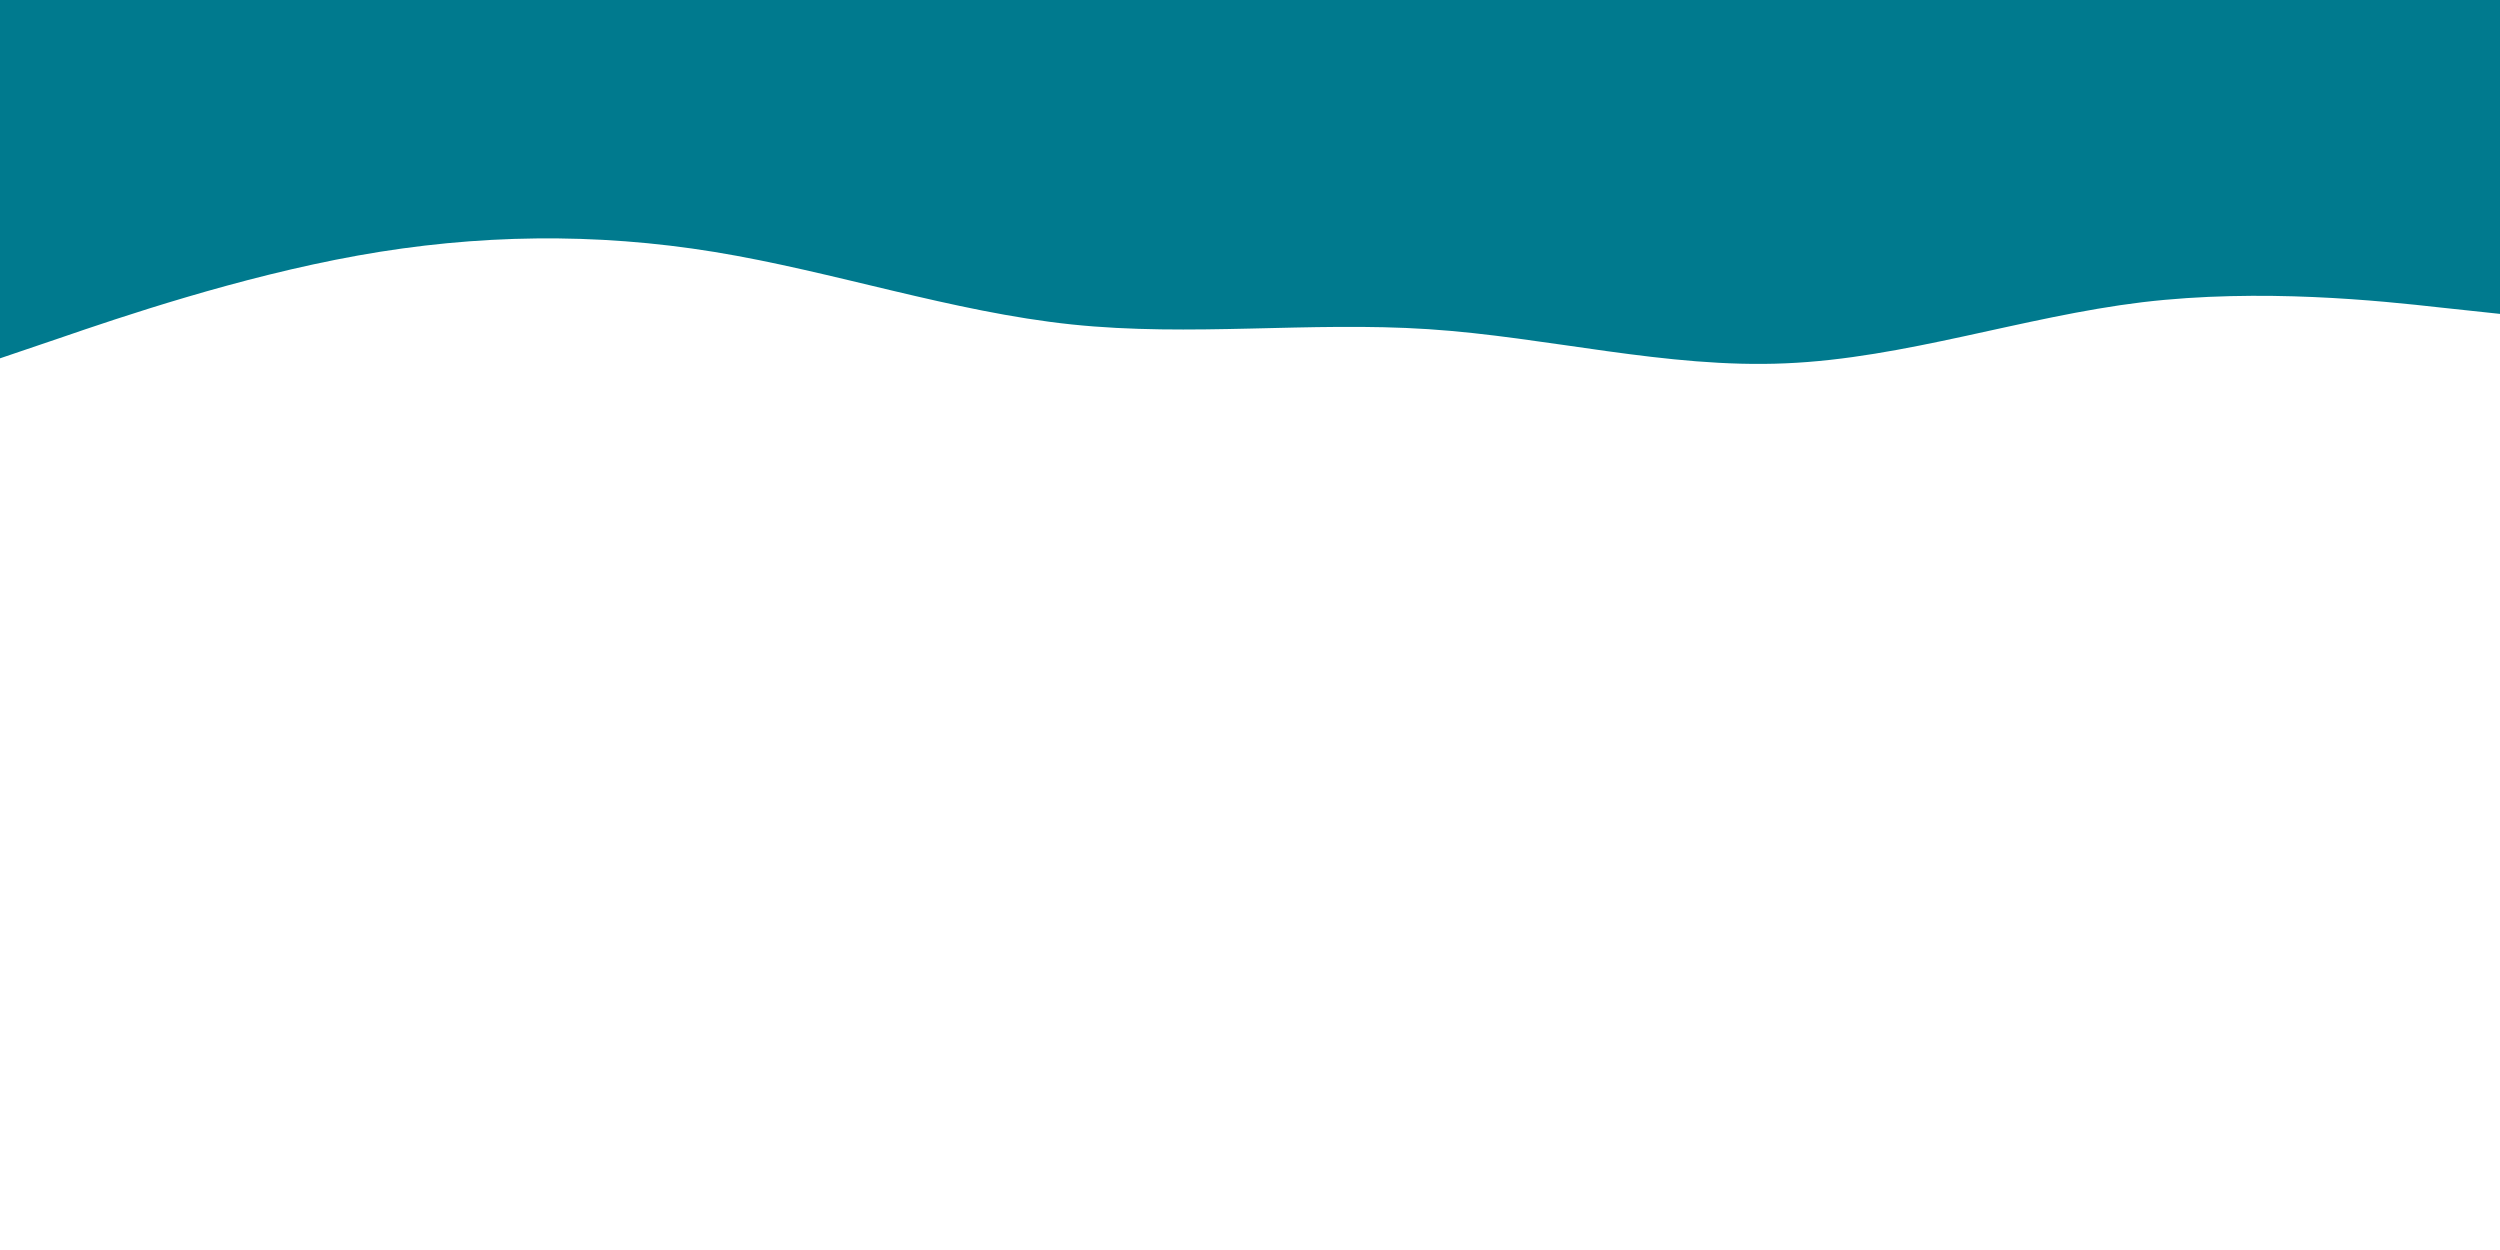
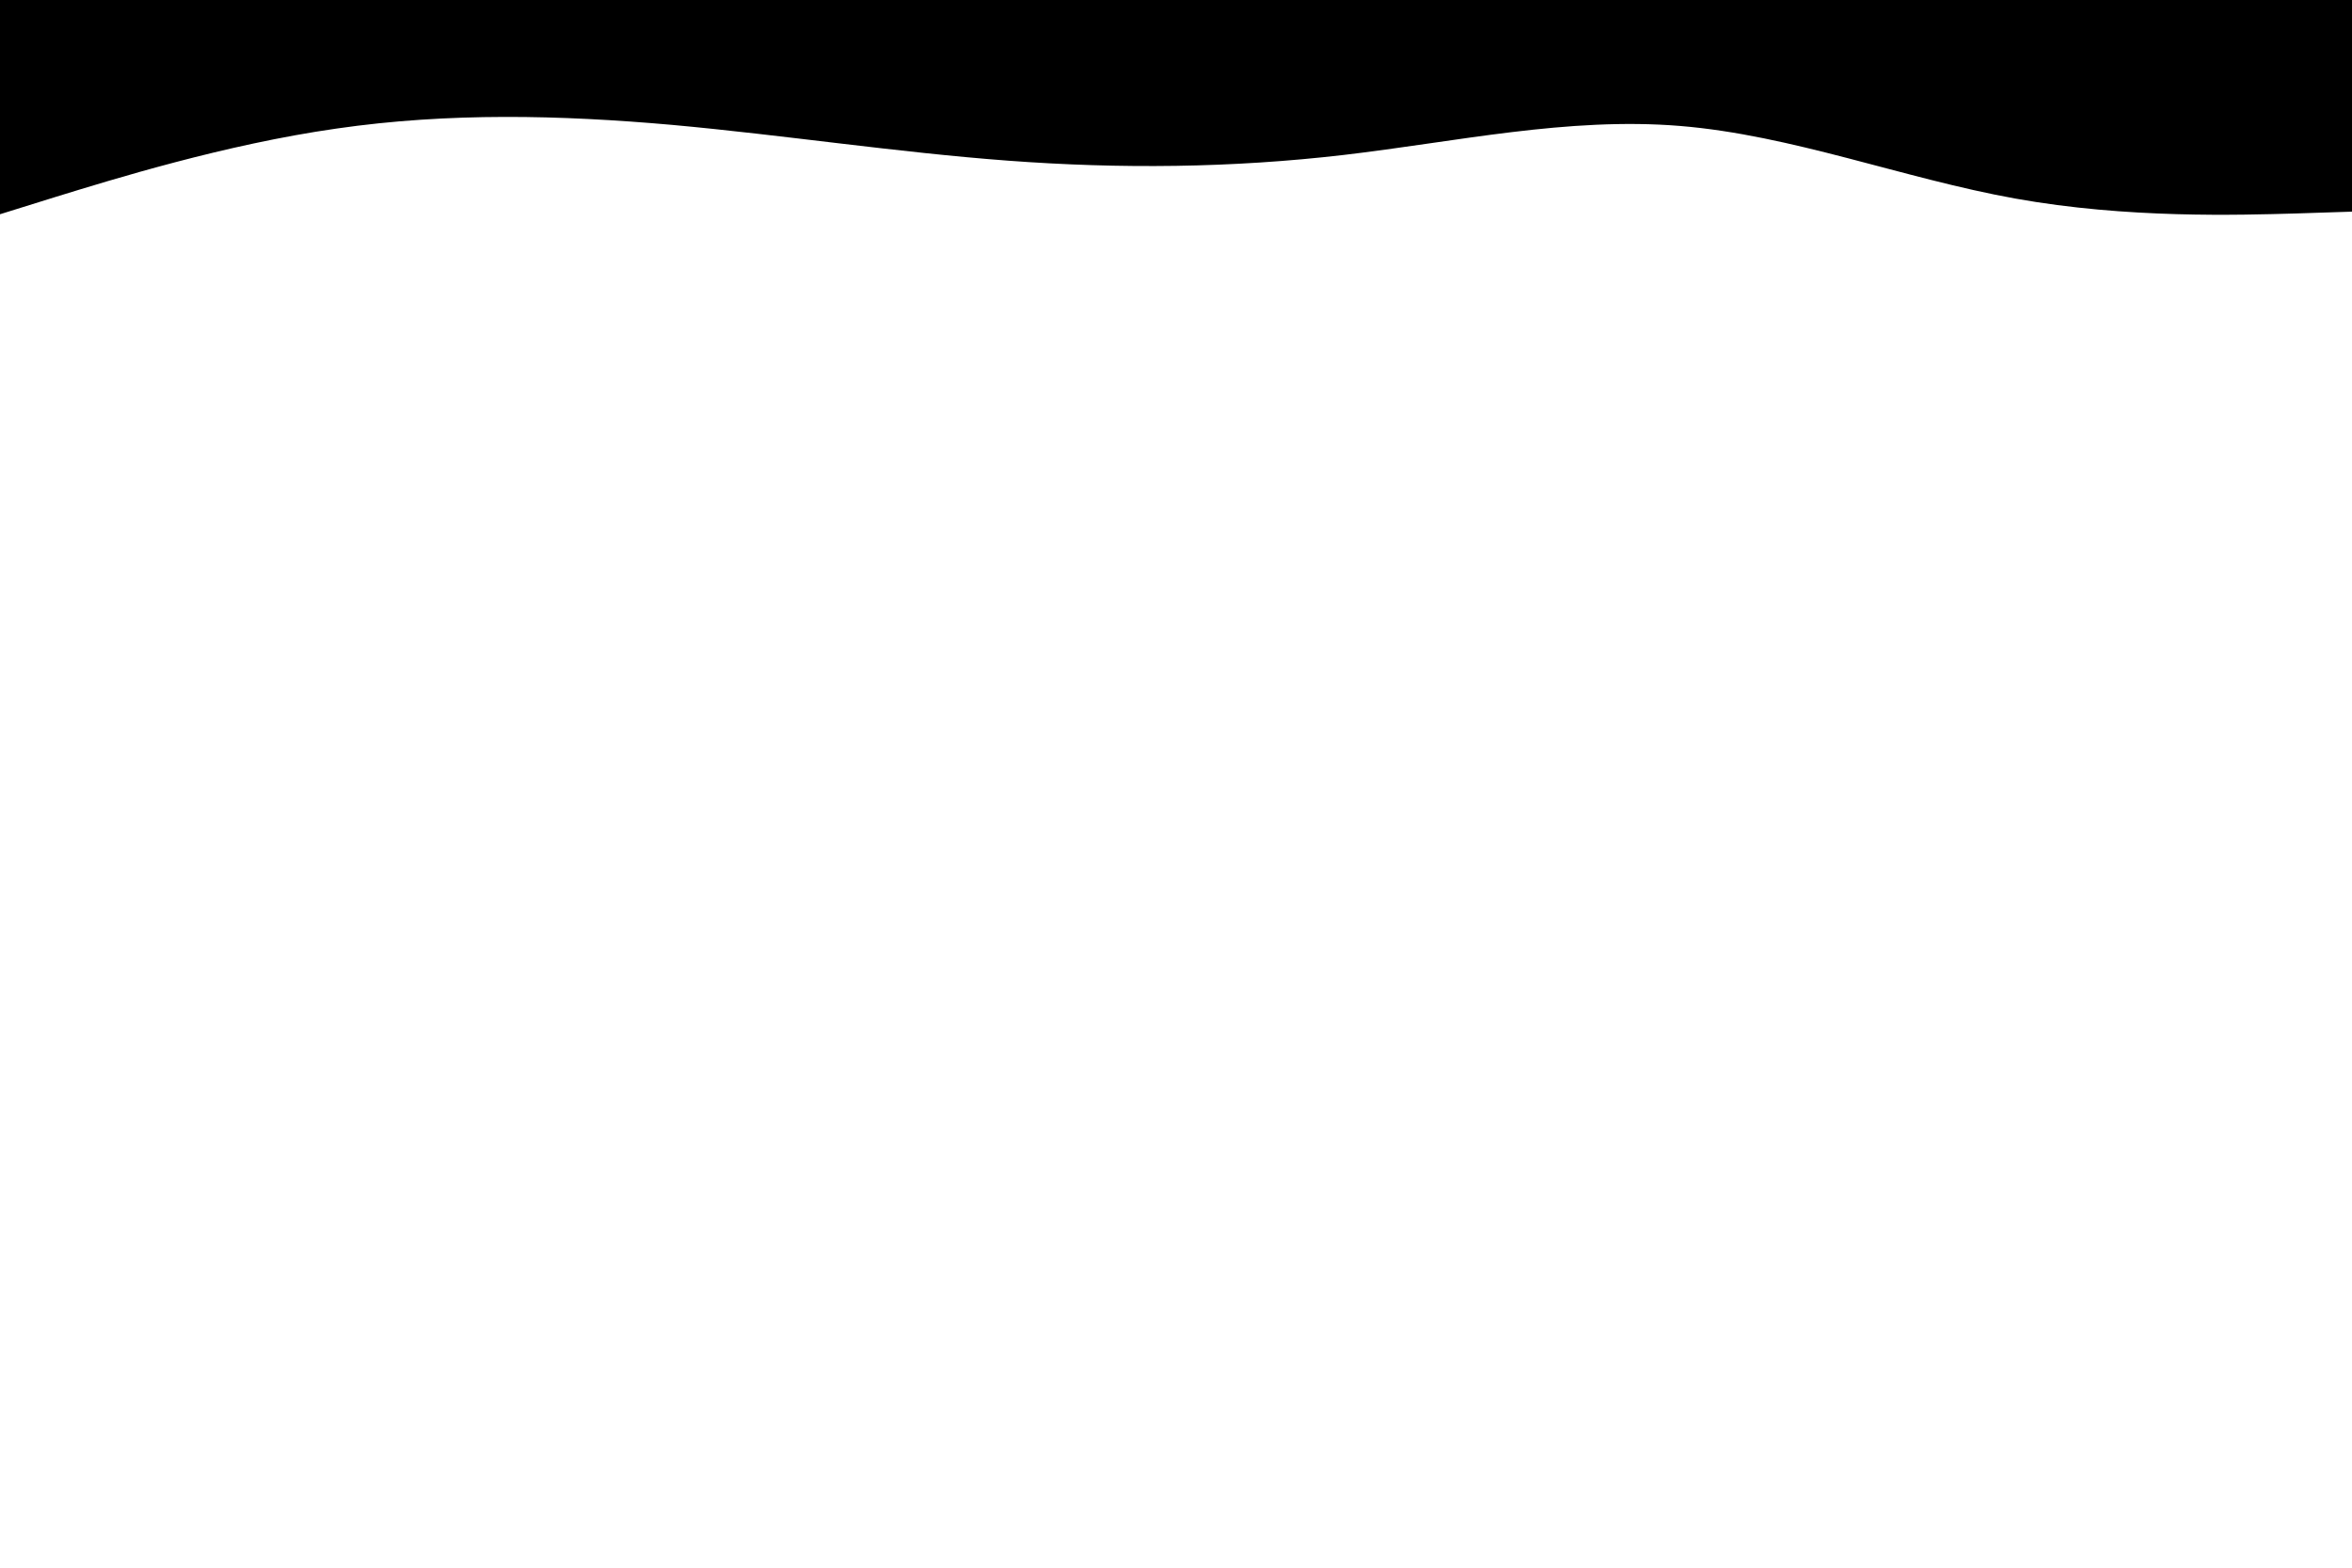
- <svg xmlns="http://www.w3.org/2000/svg" id="visual" viewBox="0 0 900 450" width="900" height="450" version="1.1">
-   <path d="M0 129L21.5 121.7C43 114.3 86 99.7 128.8 92C171.7 84.3 214.3 83.7 257.2 90.7C300 97.7 343 112.3 385.8 116.8C428.7 121.3 471.3 115.7 514.2 118.5C557 121.3 600 132.7 642.8 130.8C685.7 129 728.3 114 771.2 108.8C814 103.7 857 108.3 878.5 110.7L900 113L900 0L878.5 0C857 0 814 0 771.2 0C728.3 0 685.7 0 642.8 0C600 0 557 0 514.2 0C471.3 0 428.7 0 385.8 0C343 0 300 0 257.2 0C214.3 0 171.7 0 128.8 0C86 0 43 0 21.5 0L0 0Z" fill="#007A8E" stroke-linecap="round" stroke-linejoin="miter" />
+ <svg xmlns="http://www.w3.org/2000/svg" id="visual" viewBox="0 0 900 600" width="900" height="600" version="1.1">
+   <path d="M0 82L21.5 75.3C43 68.7 86 55.3 128.8 49.2C171.7 43 214.3 44 257.2 47.8C300 51.7 343 58.3 385.8 61.5C428.7 64.7 471.3 64.3 514.2 59.3C557 54.3 600 44.7 642.8 48.2C685.7 51.7 728.3 68.3 771.2 76C814 83.7 857 82.3 878.5 81.7L900 81L900 0L878.5 0C857 0 814 0 771.2 0C728.3 0 685.7 0 642.8 0C600 0 557 0 514.2 0C471.3 0 428.7 0 385.8 0C343 0 300 0 257.2 0C214.3 0 171.7 0 128.8 0C86 0 43 0 21.5 0L0 0Z" fill="#000" stroke-linecap="round" stroke-linejoin="miter" />
</svg>
